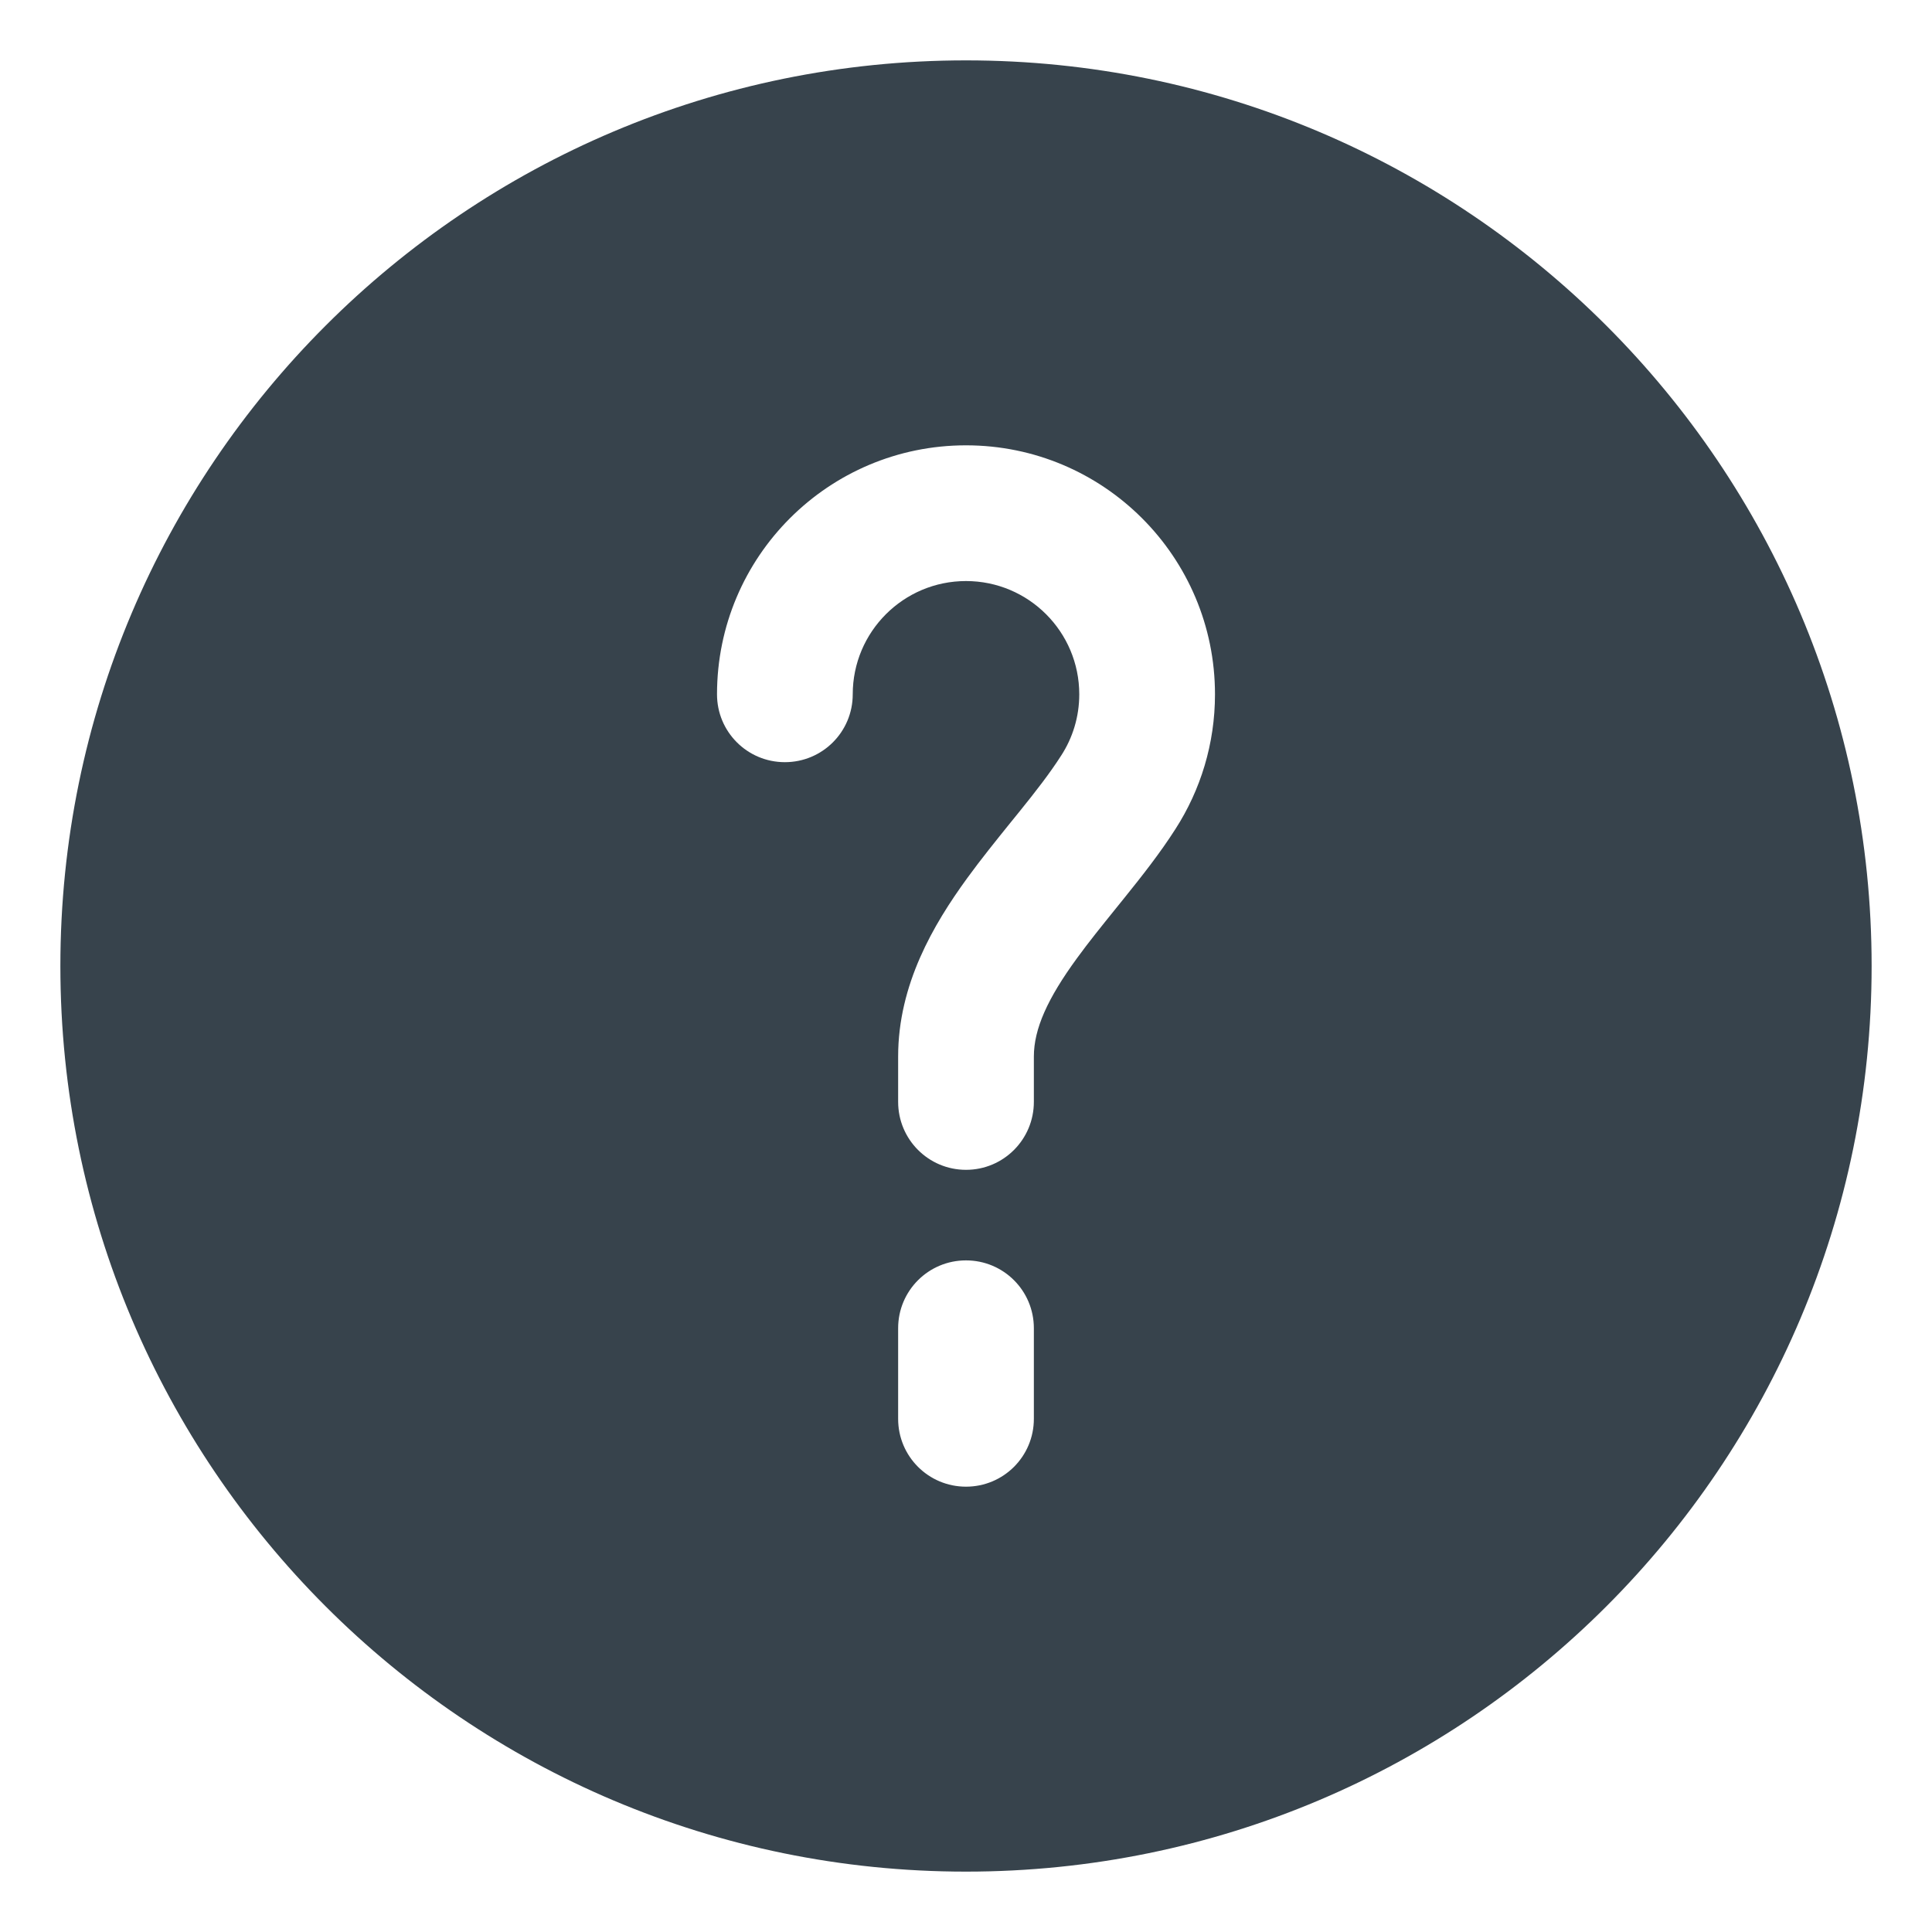
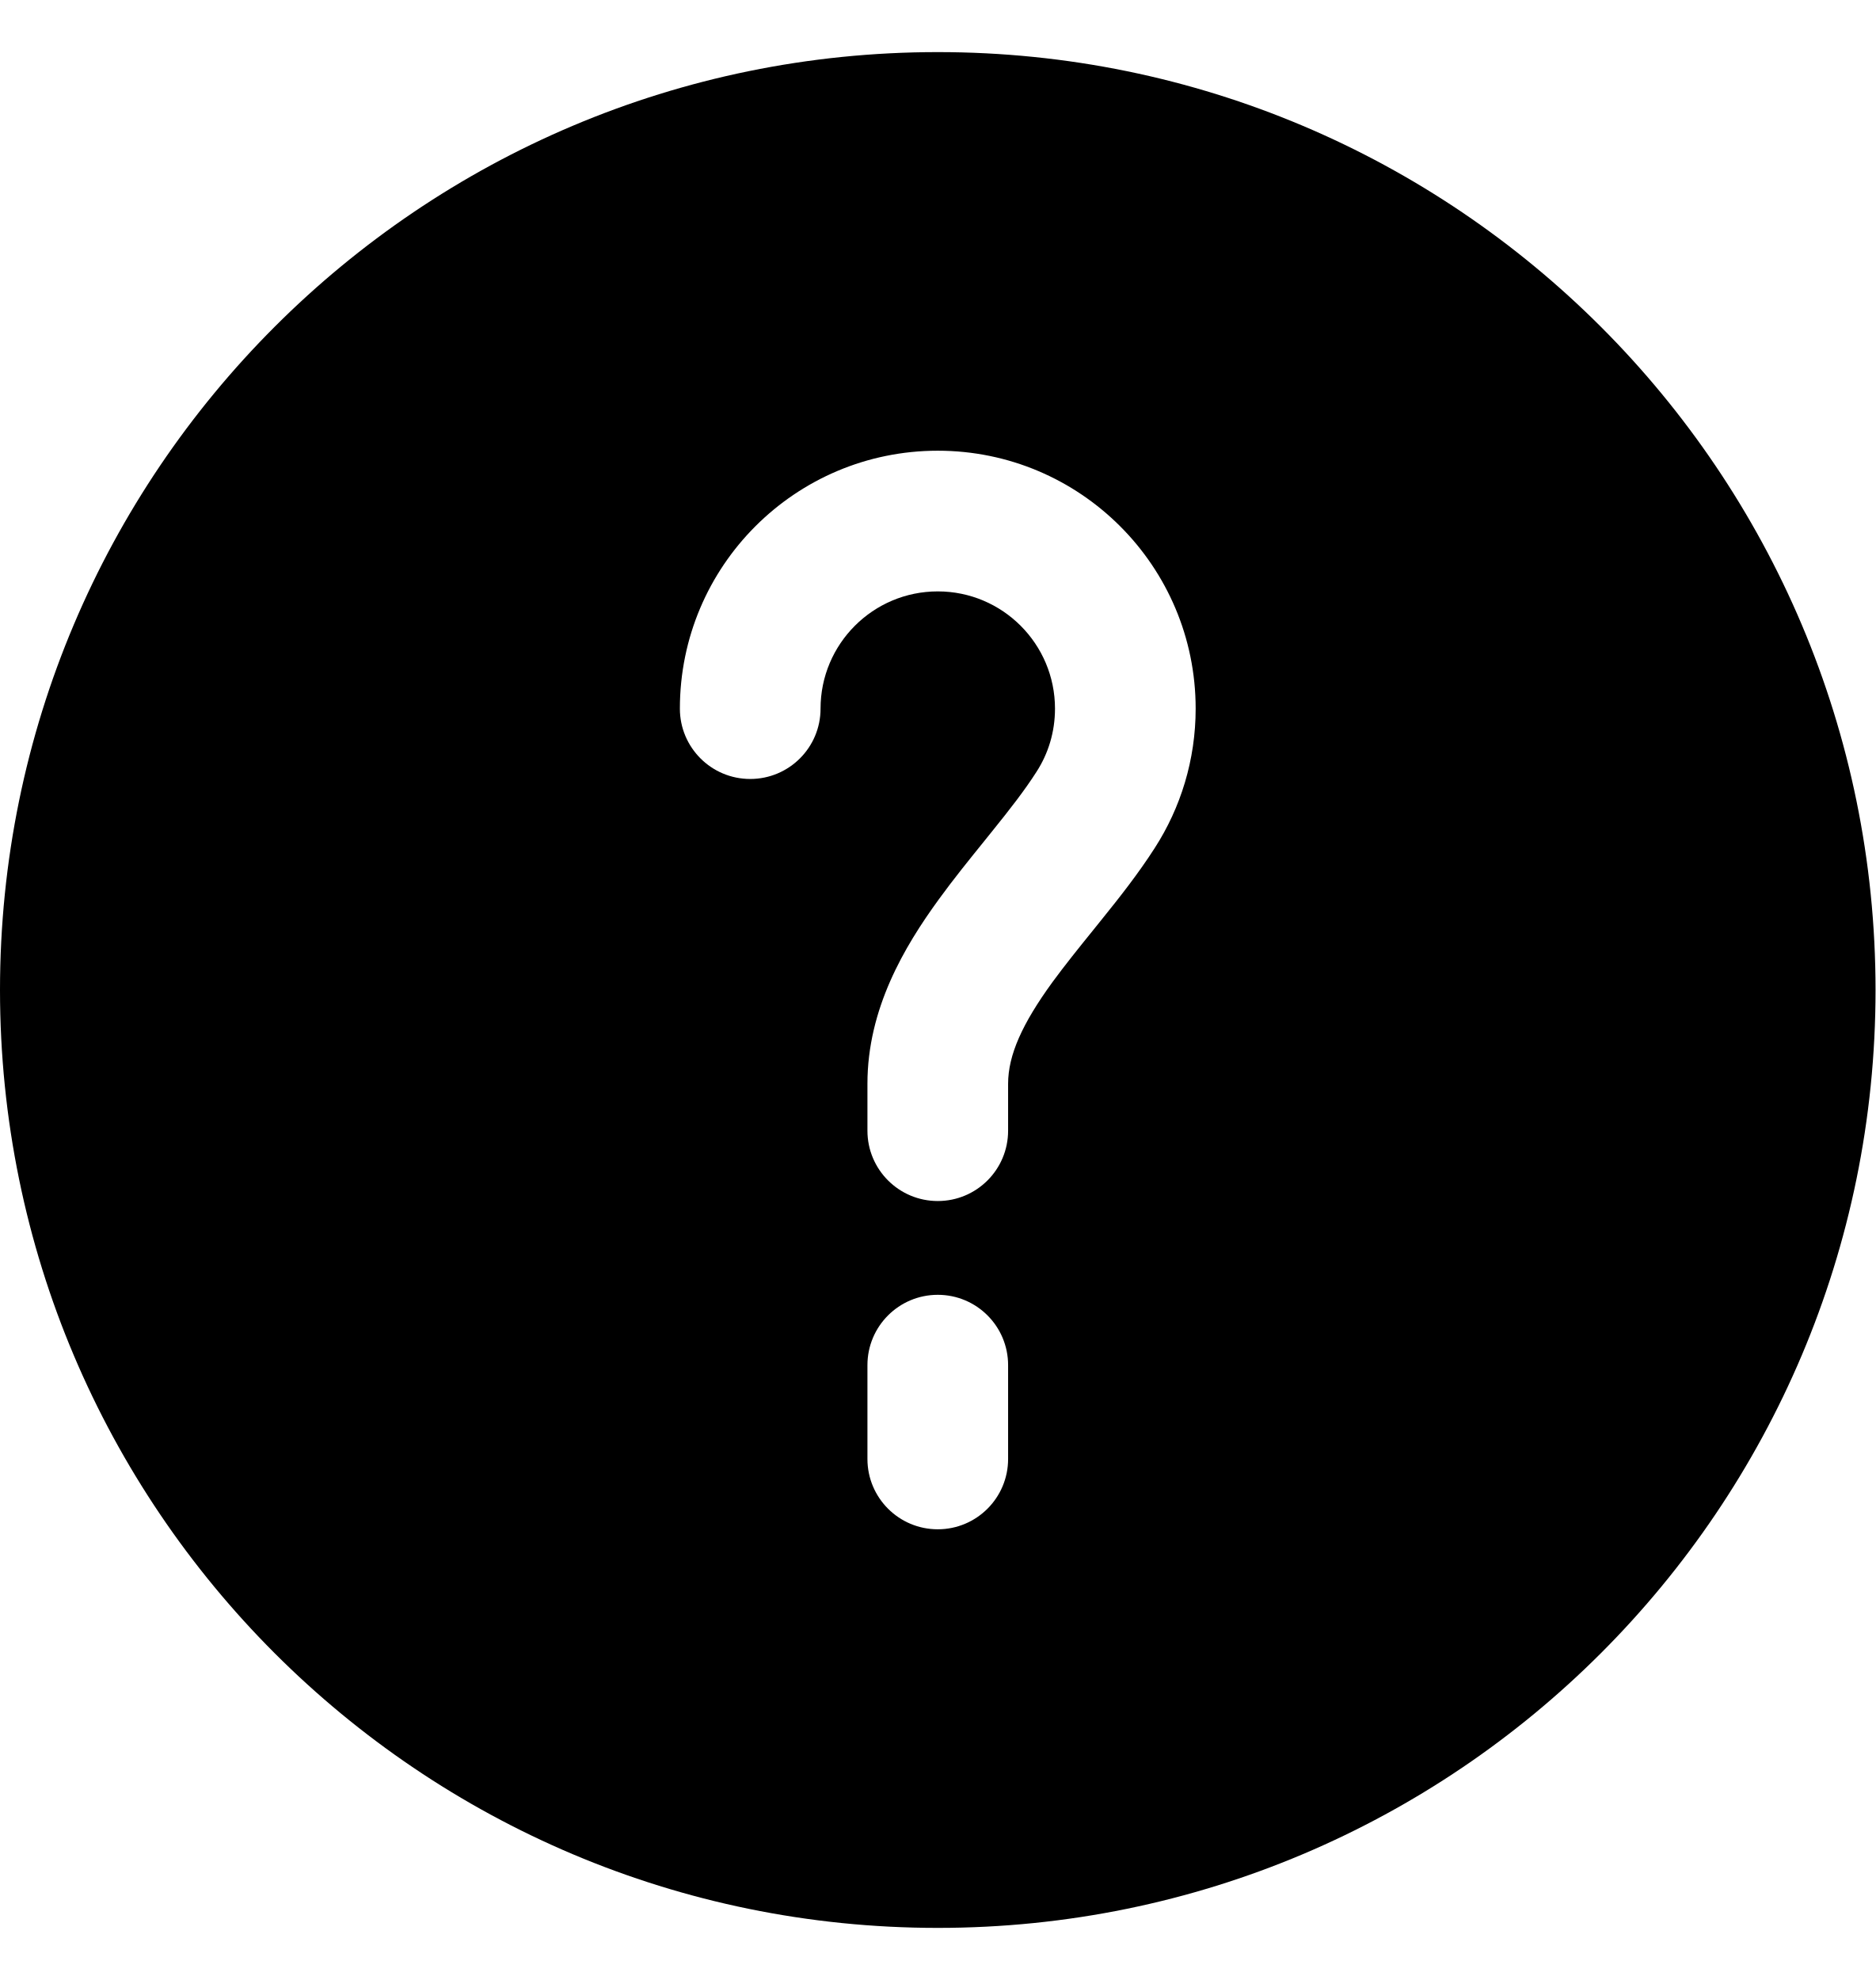
- <svg xmlns="http://www.w3.org/2000/svg" width="16" height="16" viewBox="0 0 16 16" fill="none">
-   <g id="help">
-     <path id="Subtract" fill-rule="evenodd" clip-rule="evenodd" d="M15.5 8C15.5 12.142 12.142 15.5 8 15.5C3.858 15.5 0.5 12.142 0.5 8C0.5 3.858 3.858 0.5 8 0.5C12.142 0.5 15.5 3.858 15.5 8ZM8 4.812C7.482 4.812 7.062 5.232 7.062 5.75C7.062 6.061 6.811 6.312 6.5 6.312C6.189 6.312 5.938 6.061 5.938 5.75C5.938 4.611 6.861 3.688 8 3.688C9.139 3.688 10.062 4.611 10.062 5.75C10.062 6.16 9.942 6.543 9.735 6.865C9.606 7.067 9.454 7.259 9.314 7.433L9.239 7.526C9.123 7.67 9.016 7.802 8.918 7.937C8.675 8.27 8.562 8.521 8.562 8.75V9.125C8.562 9.436 8.311 9.688 8 9.688C7.689 9.688 7.438 9.436 7.438 9.125V8.75C7.438 8.151 7.732 7.655 8.008 7.275C8.125 7.114 8.253 6.956 8.369 6.812L8.438 6.727C8.577 6.555 8.695 6.403 8.789 6.256C8.883 6.111 8.938 5.937 8.938 5.75C8.938 5.232 8.518 4.812 8 4.812ZM8.562 11C8.562 10.689 8.311 10.438 8 10.438C7.689 10.438 7.438 10.689 7.438 11V11.75C7.438 12.061 7.689 12.312 8 12.312C8.311 12.312 8.562 12.061 8.562 11.75V11Z" fill="#37434C" />
-   </g>
+ <svg xmlns="http://www.w3.org/2000/svg" width="18" height="19" viewBox="0 0 18 19" fill="none">
+   <path fill-rule="evenodd" clip-rule="evenodd" d="M18 9.5C18 14.471 13.971 18.5 9 18.5C4.029 18.5 0 14.471 0 9.5C0 4.529 4.029 0.5 9 0.5C13.971 0.5 18 4.529 18 9.5ZM9 5.675C8.379 5.675 7.875 6.179 7.875 6.8C7.875 7.173 7.573 7.475 7.2 7.475C6.827 7.475 6.525 7.173 6.525 6.8C6.525 5.433 7.633 4.325 9 4.325C10.367 4.325 11.475 5.433 11.475 6.8C11.475 7.292 11.331 7.752 11.082 8.138C10.927 8.38 10.745 8.611 10.577 8.819L10.487 8.931C10.347 9.104 10.22 9.262 10.101 9.424C9.81 9.824 9.675 10.125 9.675 10.4V10.85C9.675 11.223 9.373 11.525 9 11.525C8.627 11.525 8.325 11.223 8.325 10.85V10.4C8.325 9.681 8.678 9.086 9.01 8.63C9.15 8.437 9.304 8.247 9.443 8.075L9.525 7.973C9.692 7.766 9.834 7.584 9.947 7.407C10.06 7.233 10.125 7.025 10.125 6.8C10.125 6.179 9.621 5.675 9 5.675ZM9.675 13.1C9.675 12.727 9.373 12.425 9 12.425C8.627 12.425 8.325 12.727 8.325 13.1V14C8.325 14.373 8.627 14.675 9 14.675C9.373 14.675 9.675 14.373 9.675 14V13.1Z" fill="black" />
</svg>
